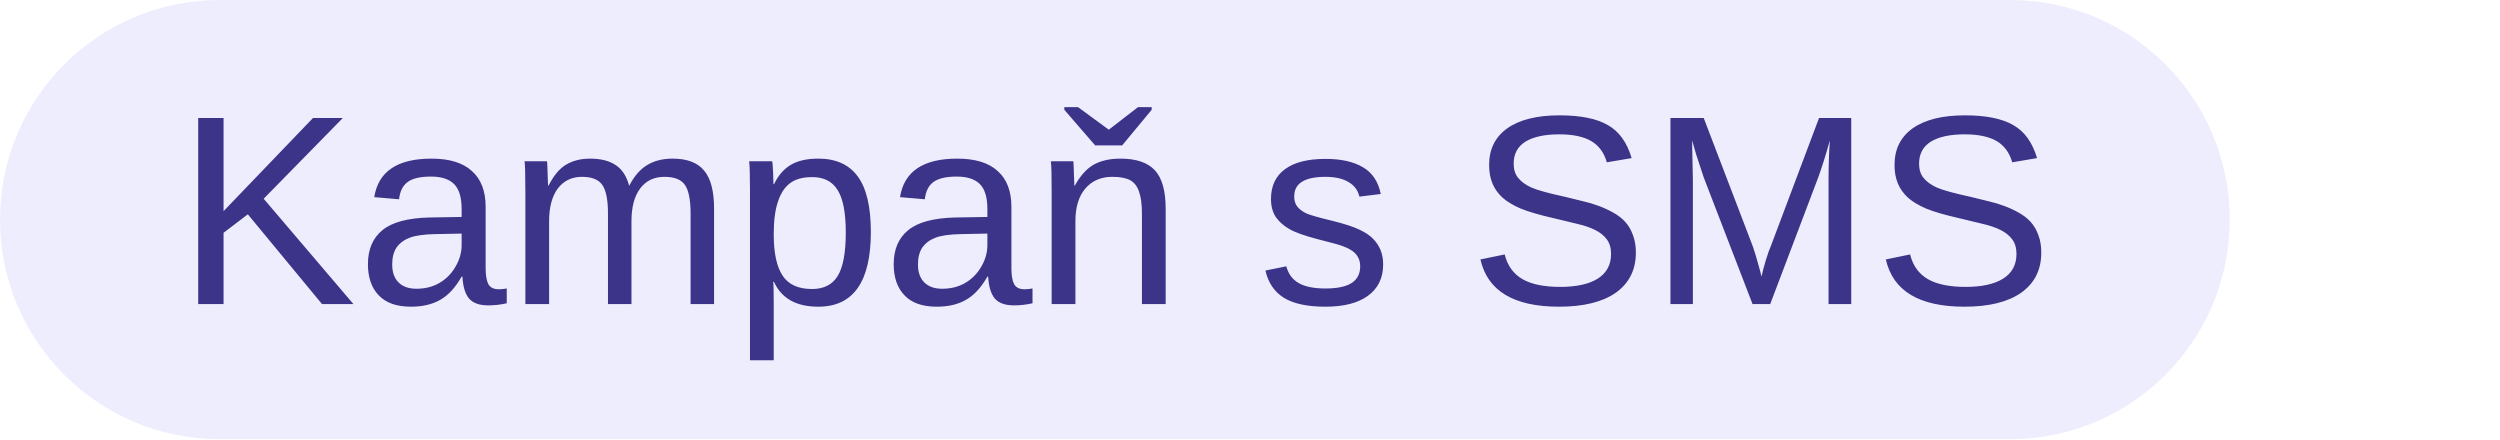
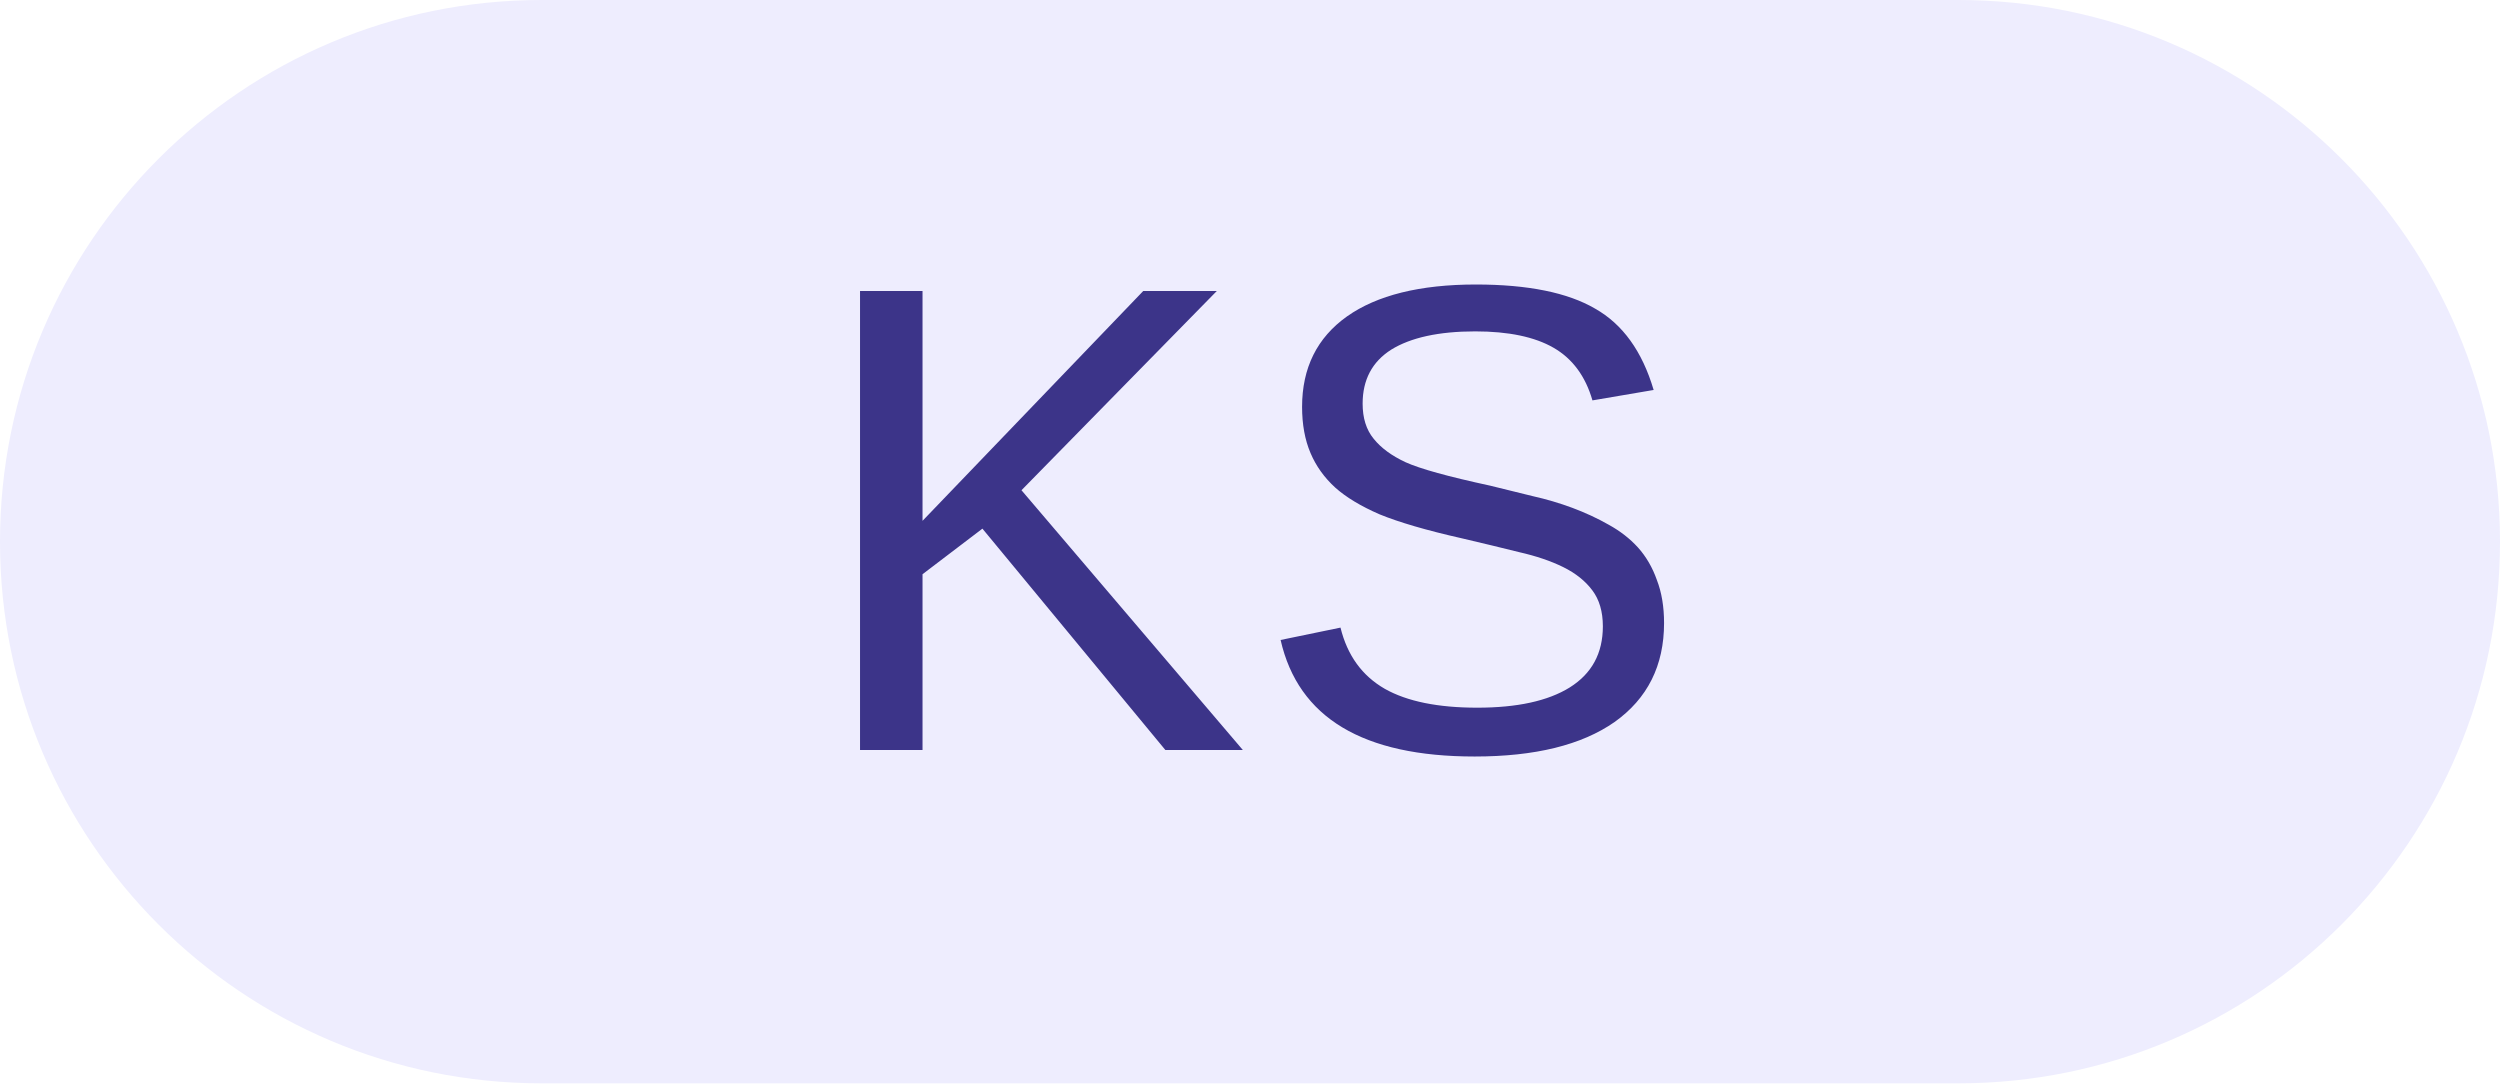
- <svg xmlns="http://www.w3.org/2000/svg" width="148" height="26">
-   <rect x="0" y="0" width="132" height="26" rx="13" ry="13" fill="#EEEDFE" />
-   <text x="66" y="18" font-family="Segoe UI, Arial, sans-serif" font-size="16" font-weight="500" fill="#3C3489" text-anchor="middle">Kampaň s SMS</text>
+ <svg xmlns="http://www.w3.org/2000/svg" width="60" height="26">
+   <rect x="0" y="0" width="60" height="26" rx="13" ry="13" fill="#EEEDFE" />
+   <text x="30" y="18" font-family="Segoe UI, Arial, sans-serif" font-size="16" font-weight="500" fill="#3C3489" text-anchor="middle">KS</text>
</svg>
